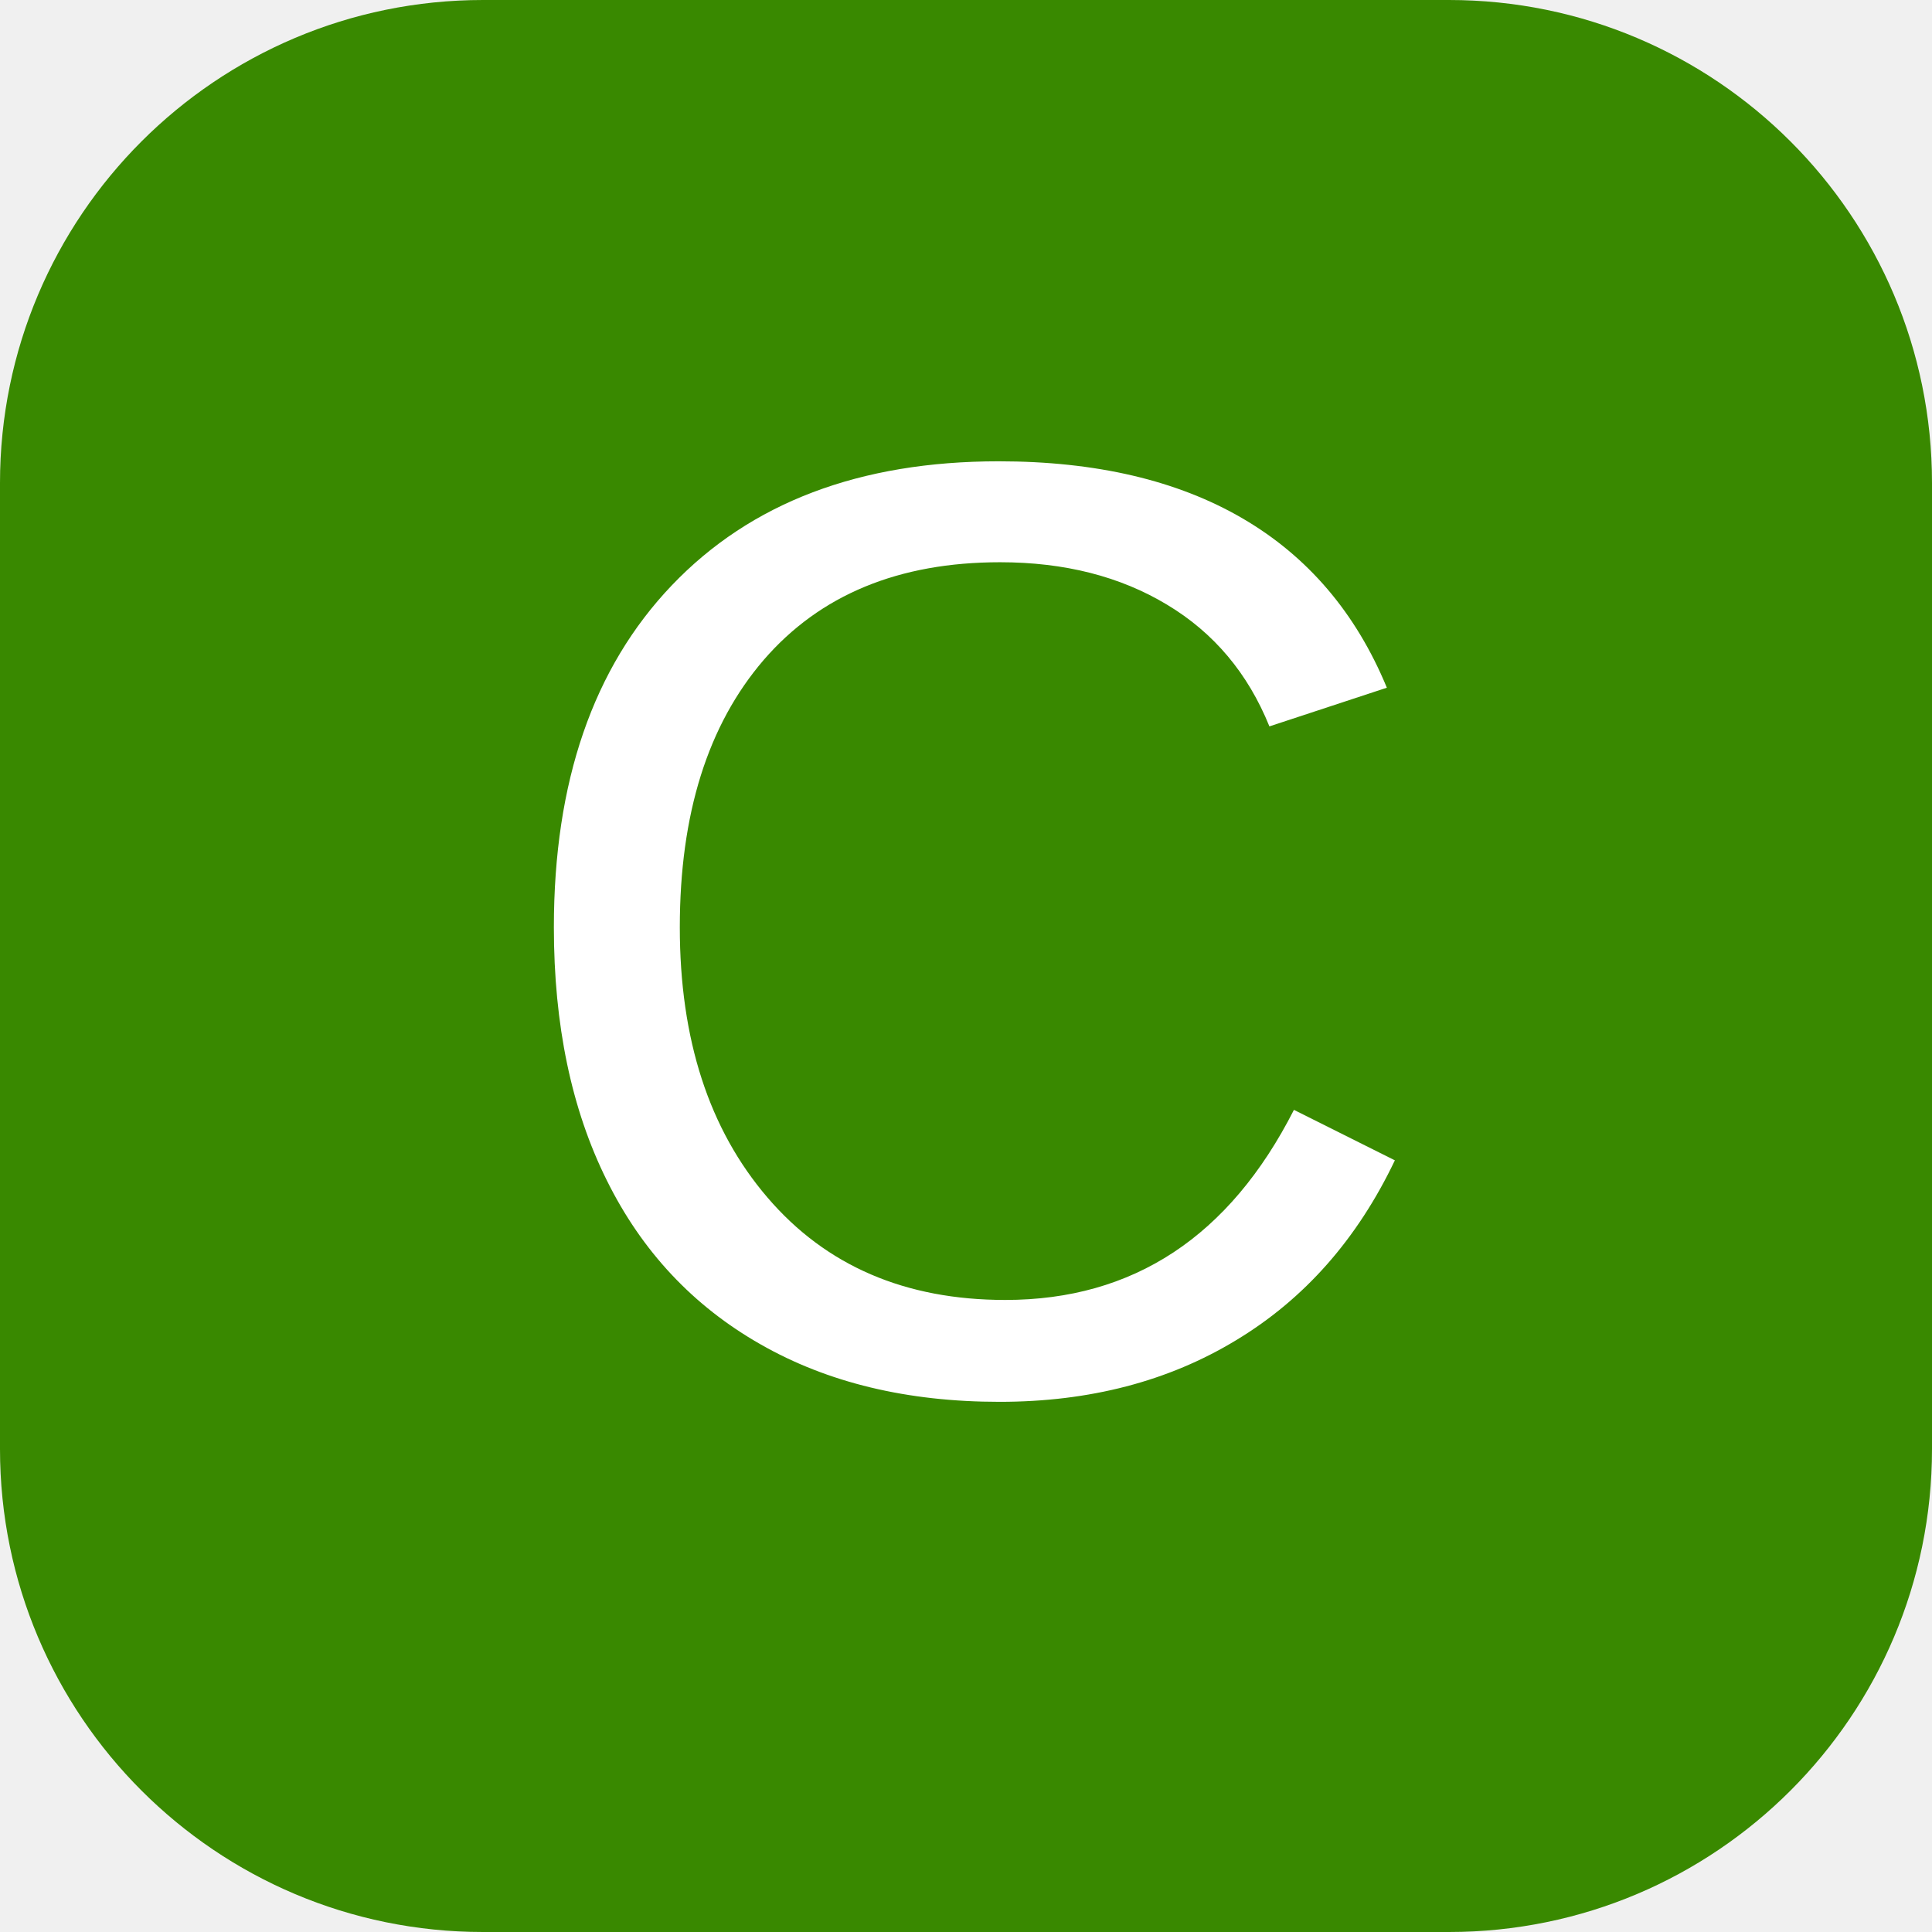
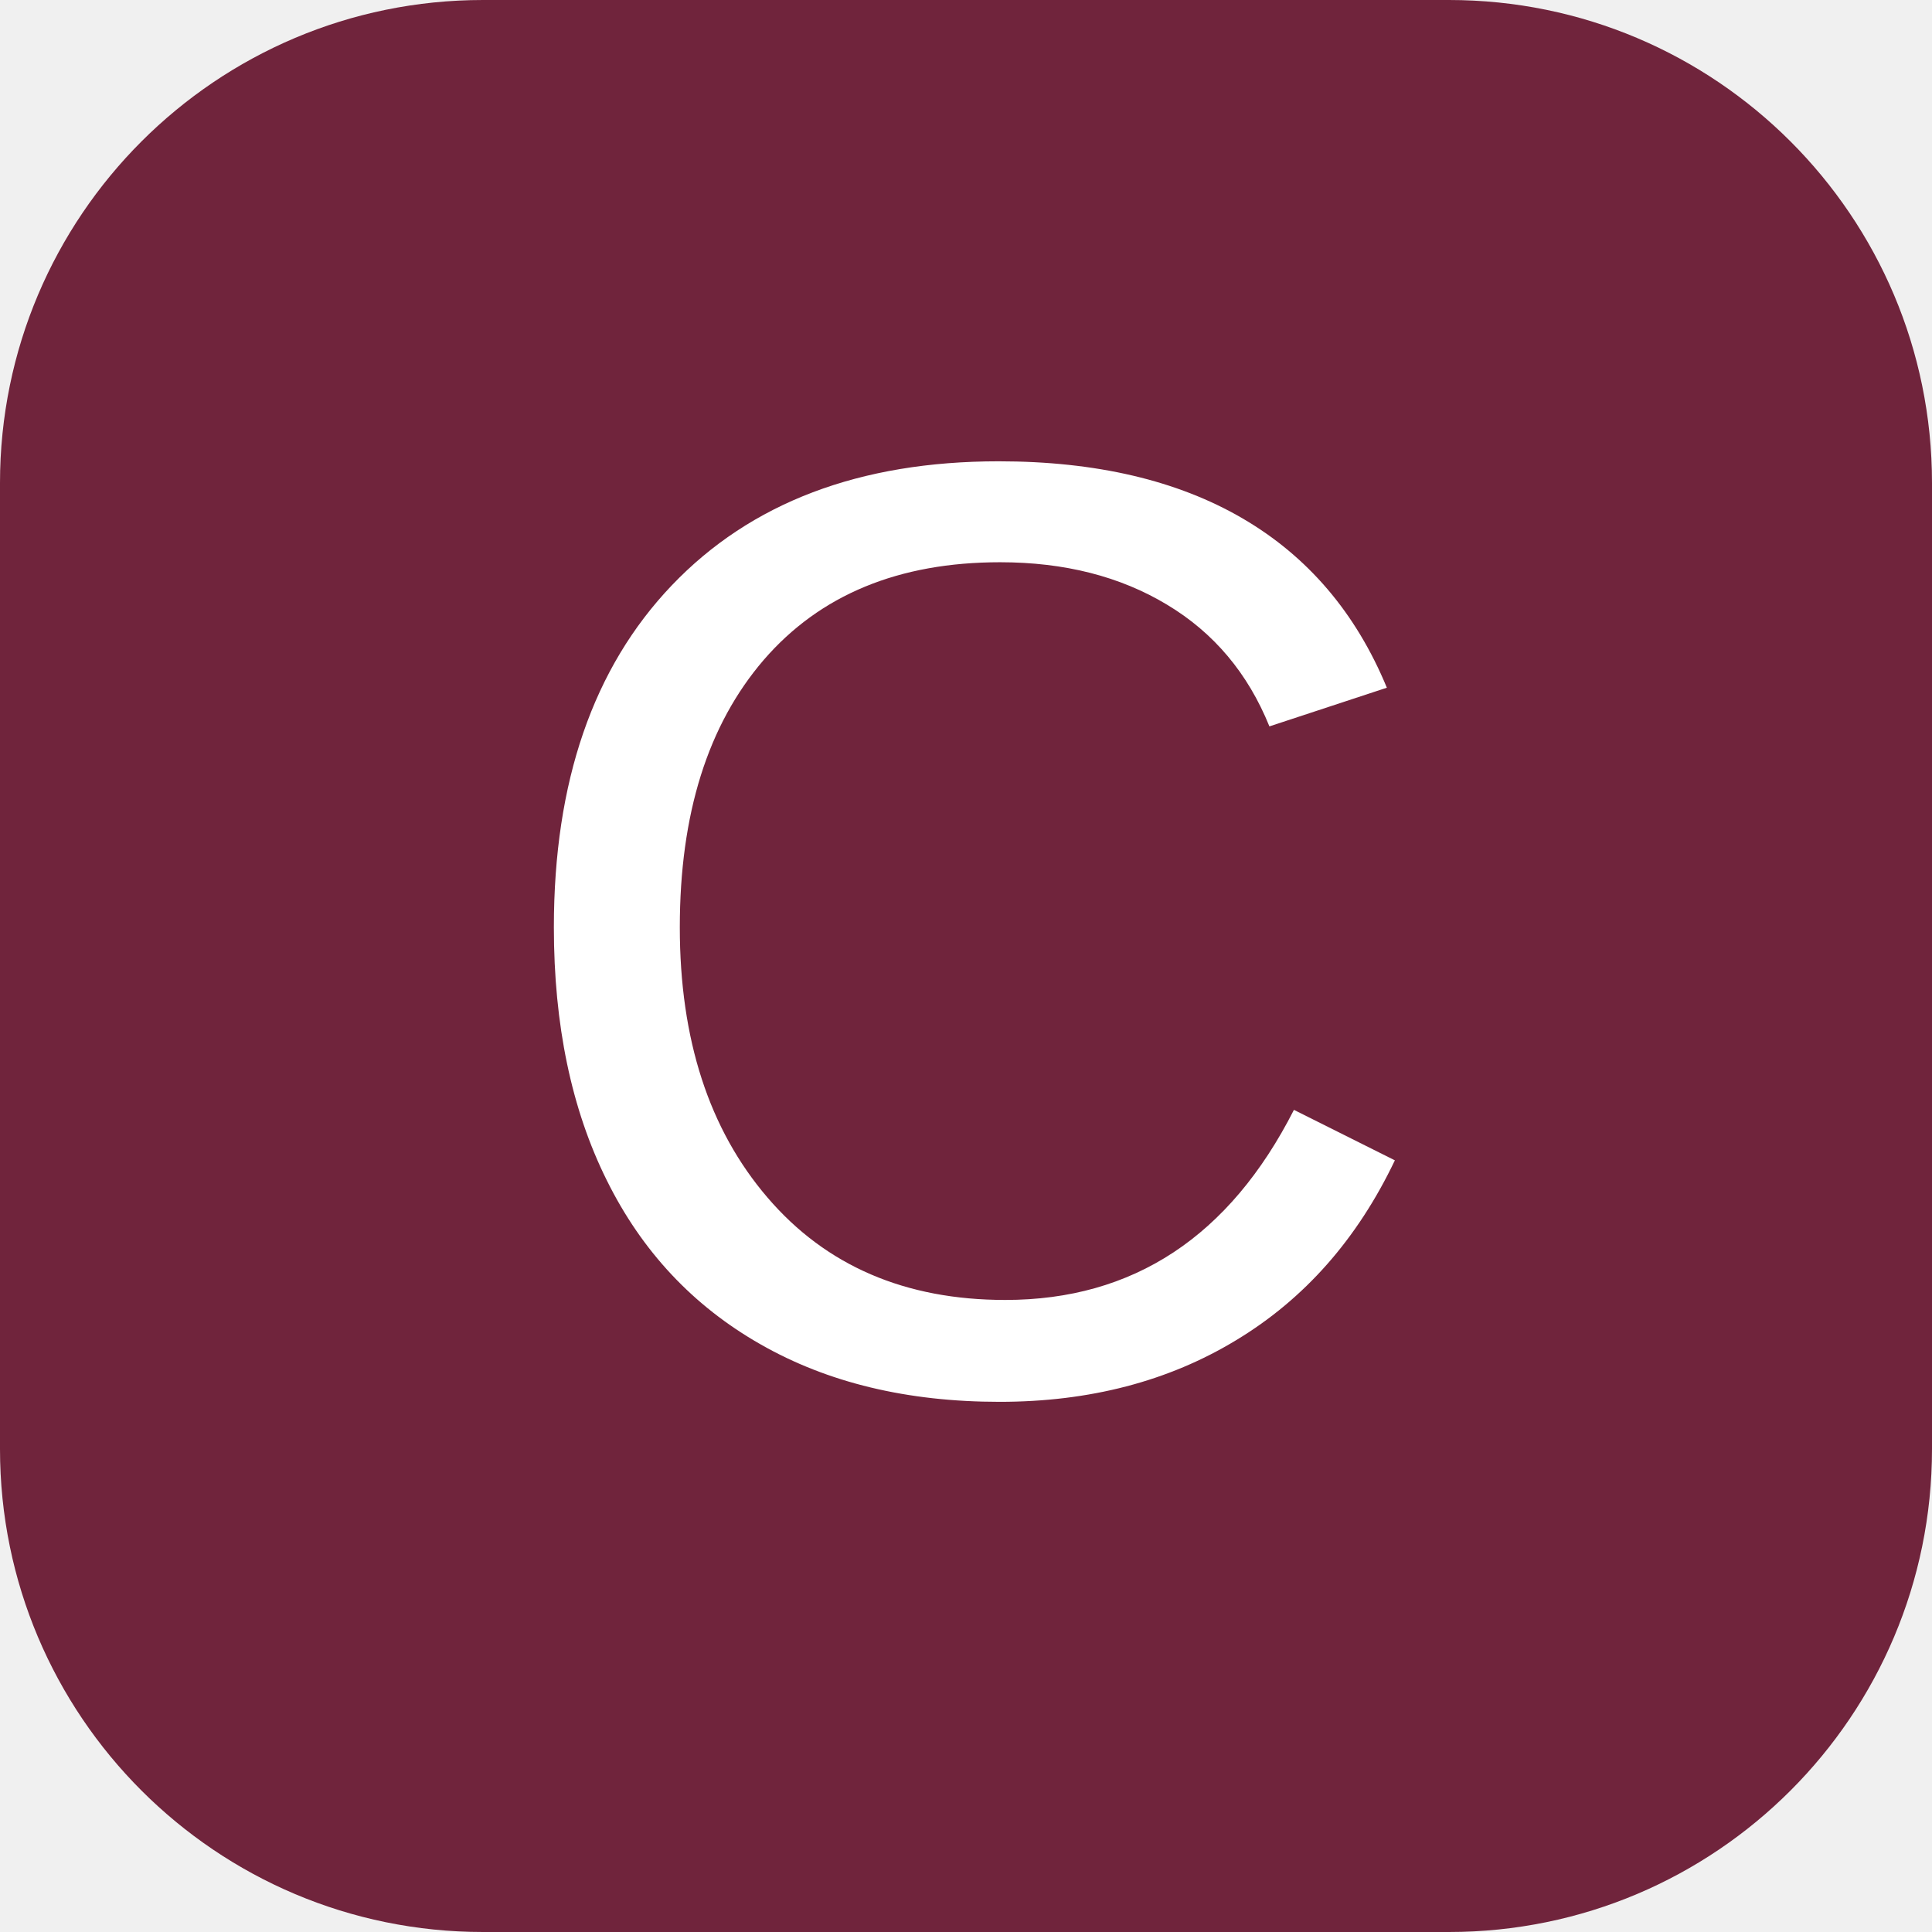
<svg xmlns="http://www.w3.org/2000/svg" viewBox="0 0 64 64">
-   <rect width="64" height="64" rx="16" fill="#398900" />
+   <rect width="64" height="64" rx="16" fill="#70243c" />
  <text x="32" y="46" font-family="Arial" font-size="44" fill="white" text-anchor="middle">C</text>
</svg>
